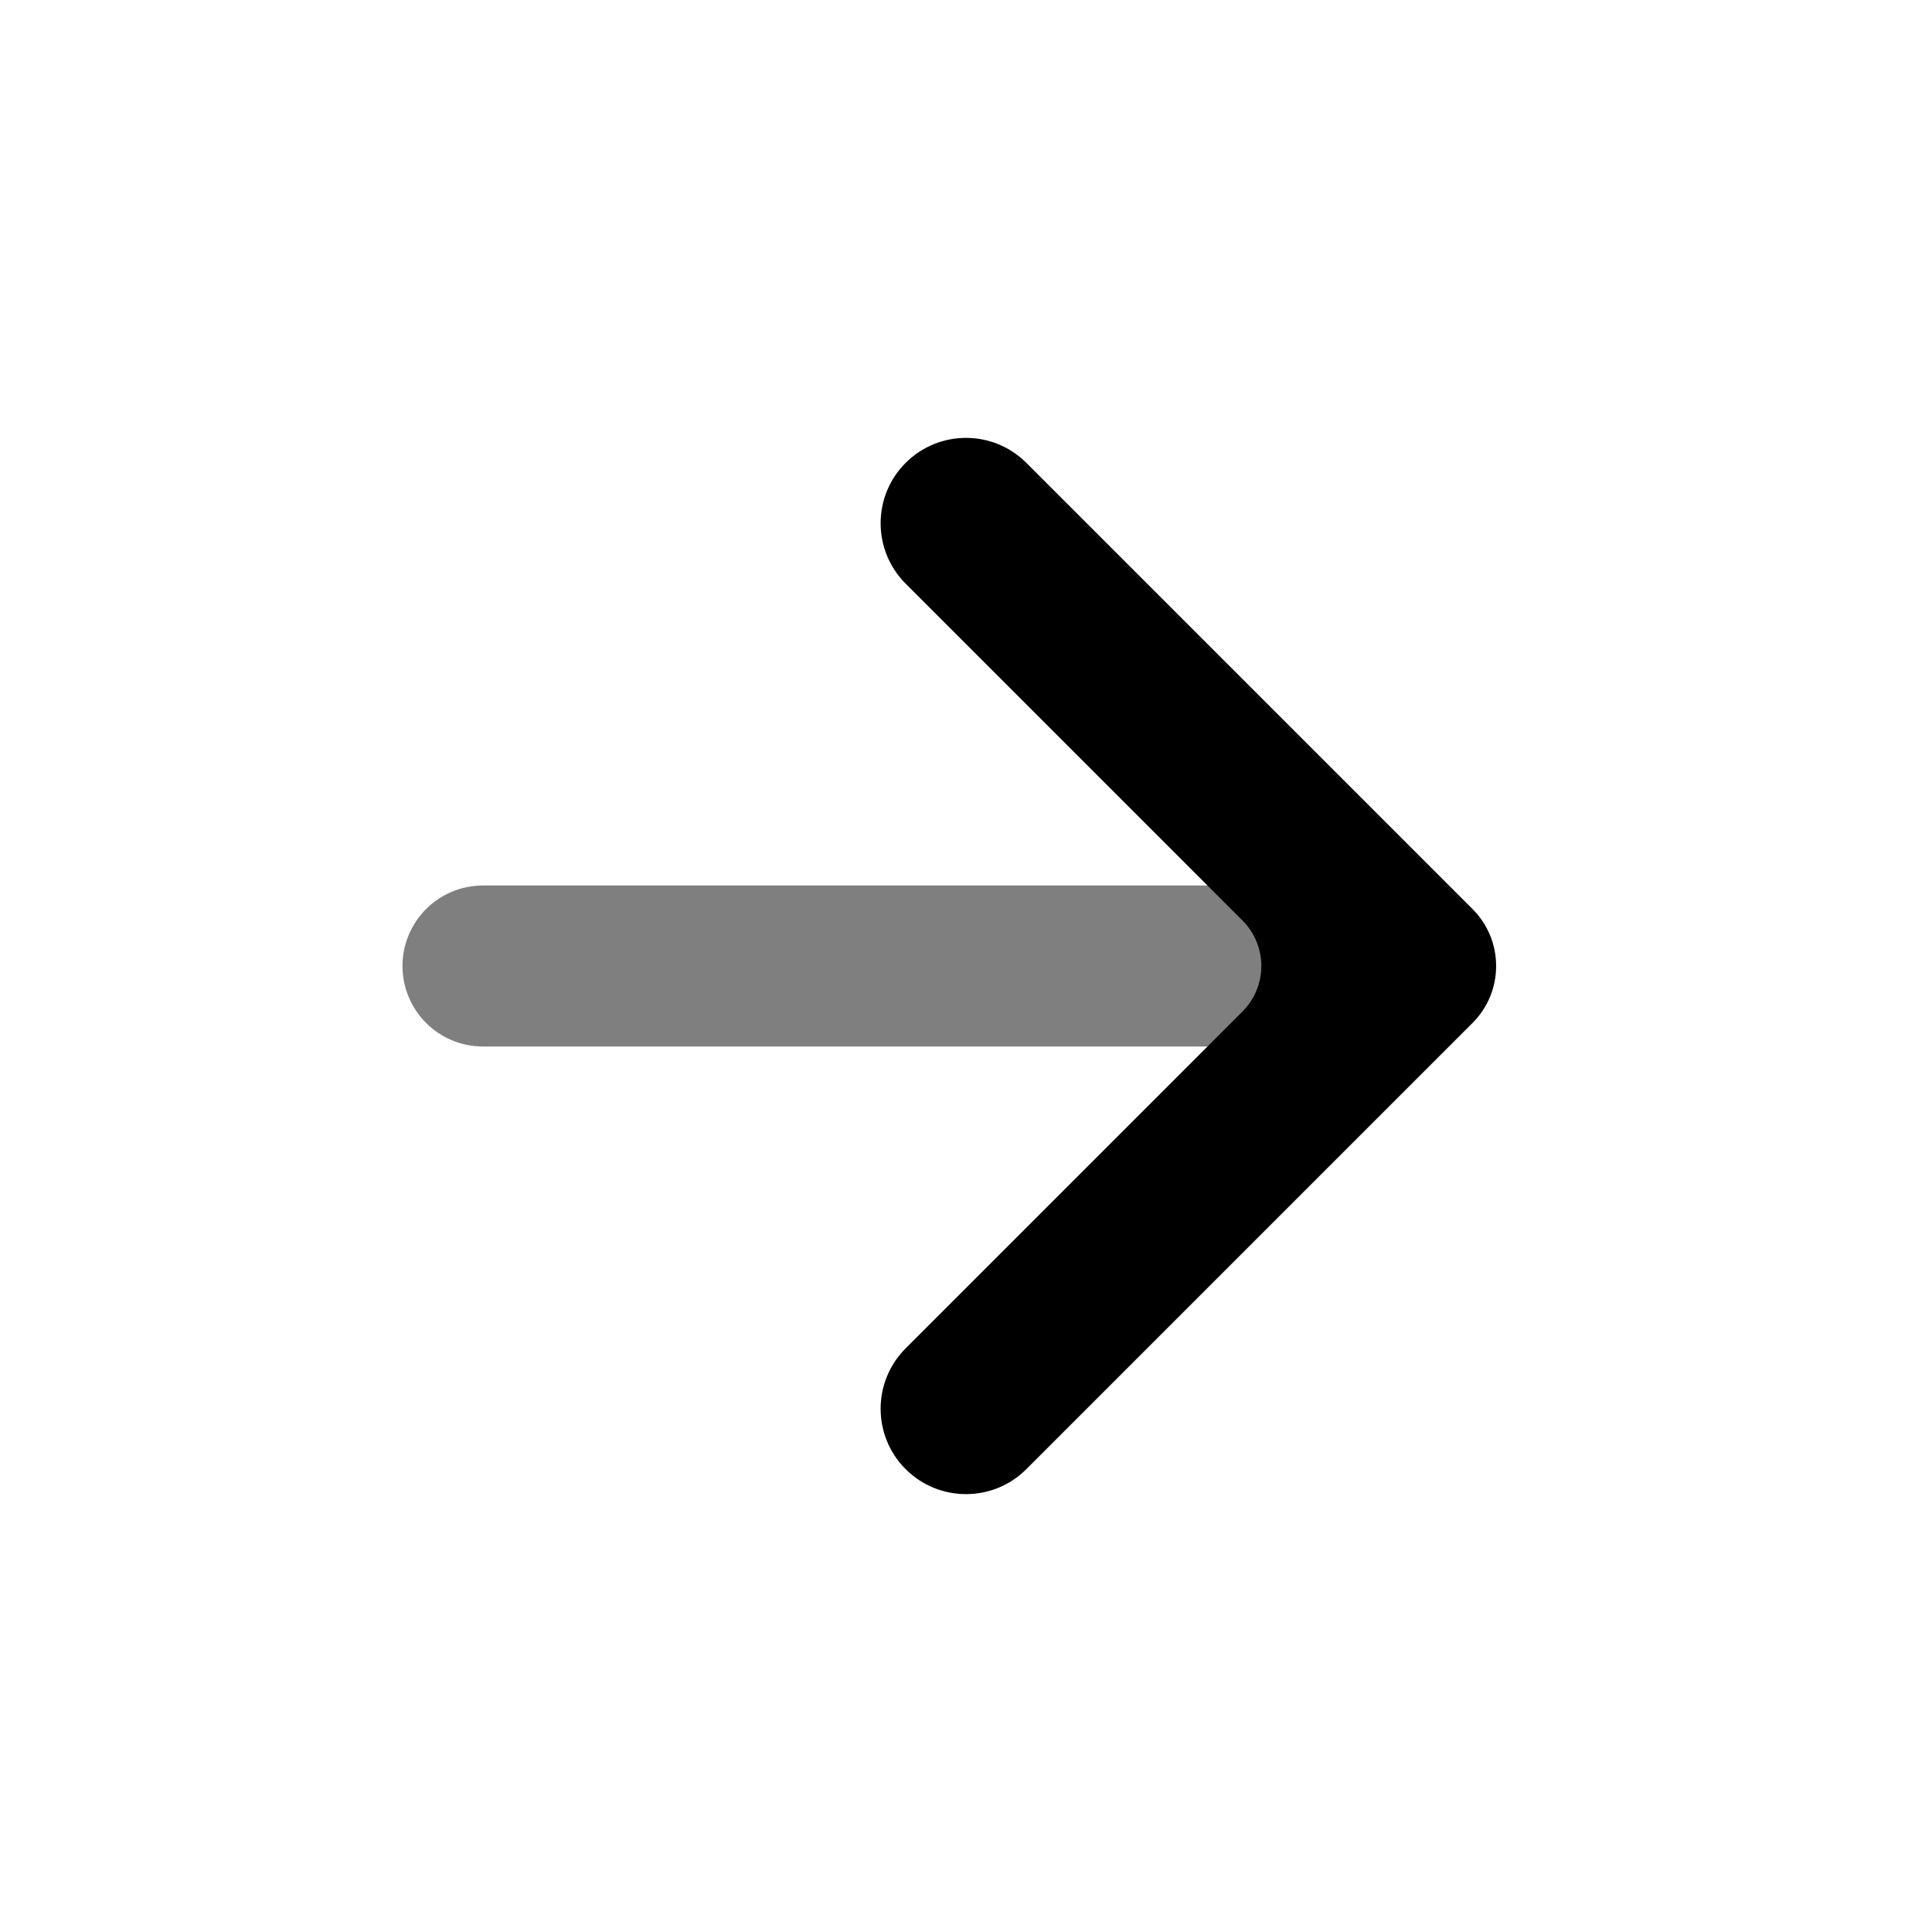
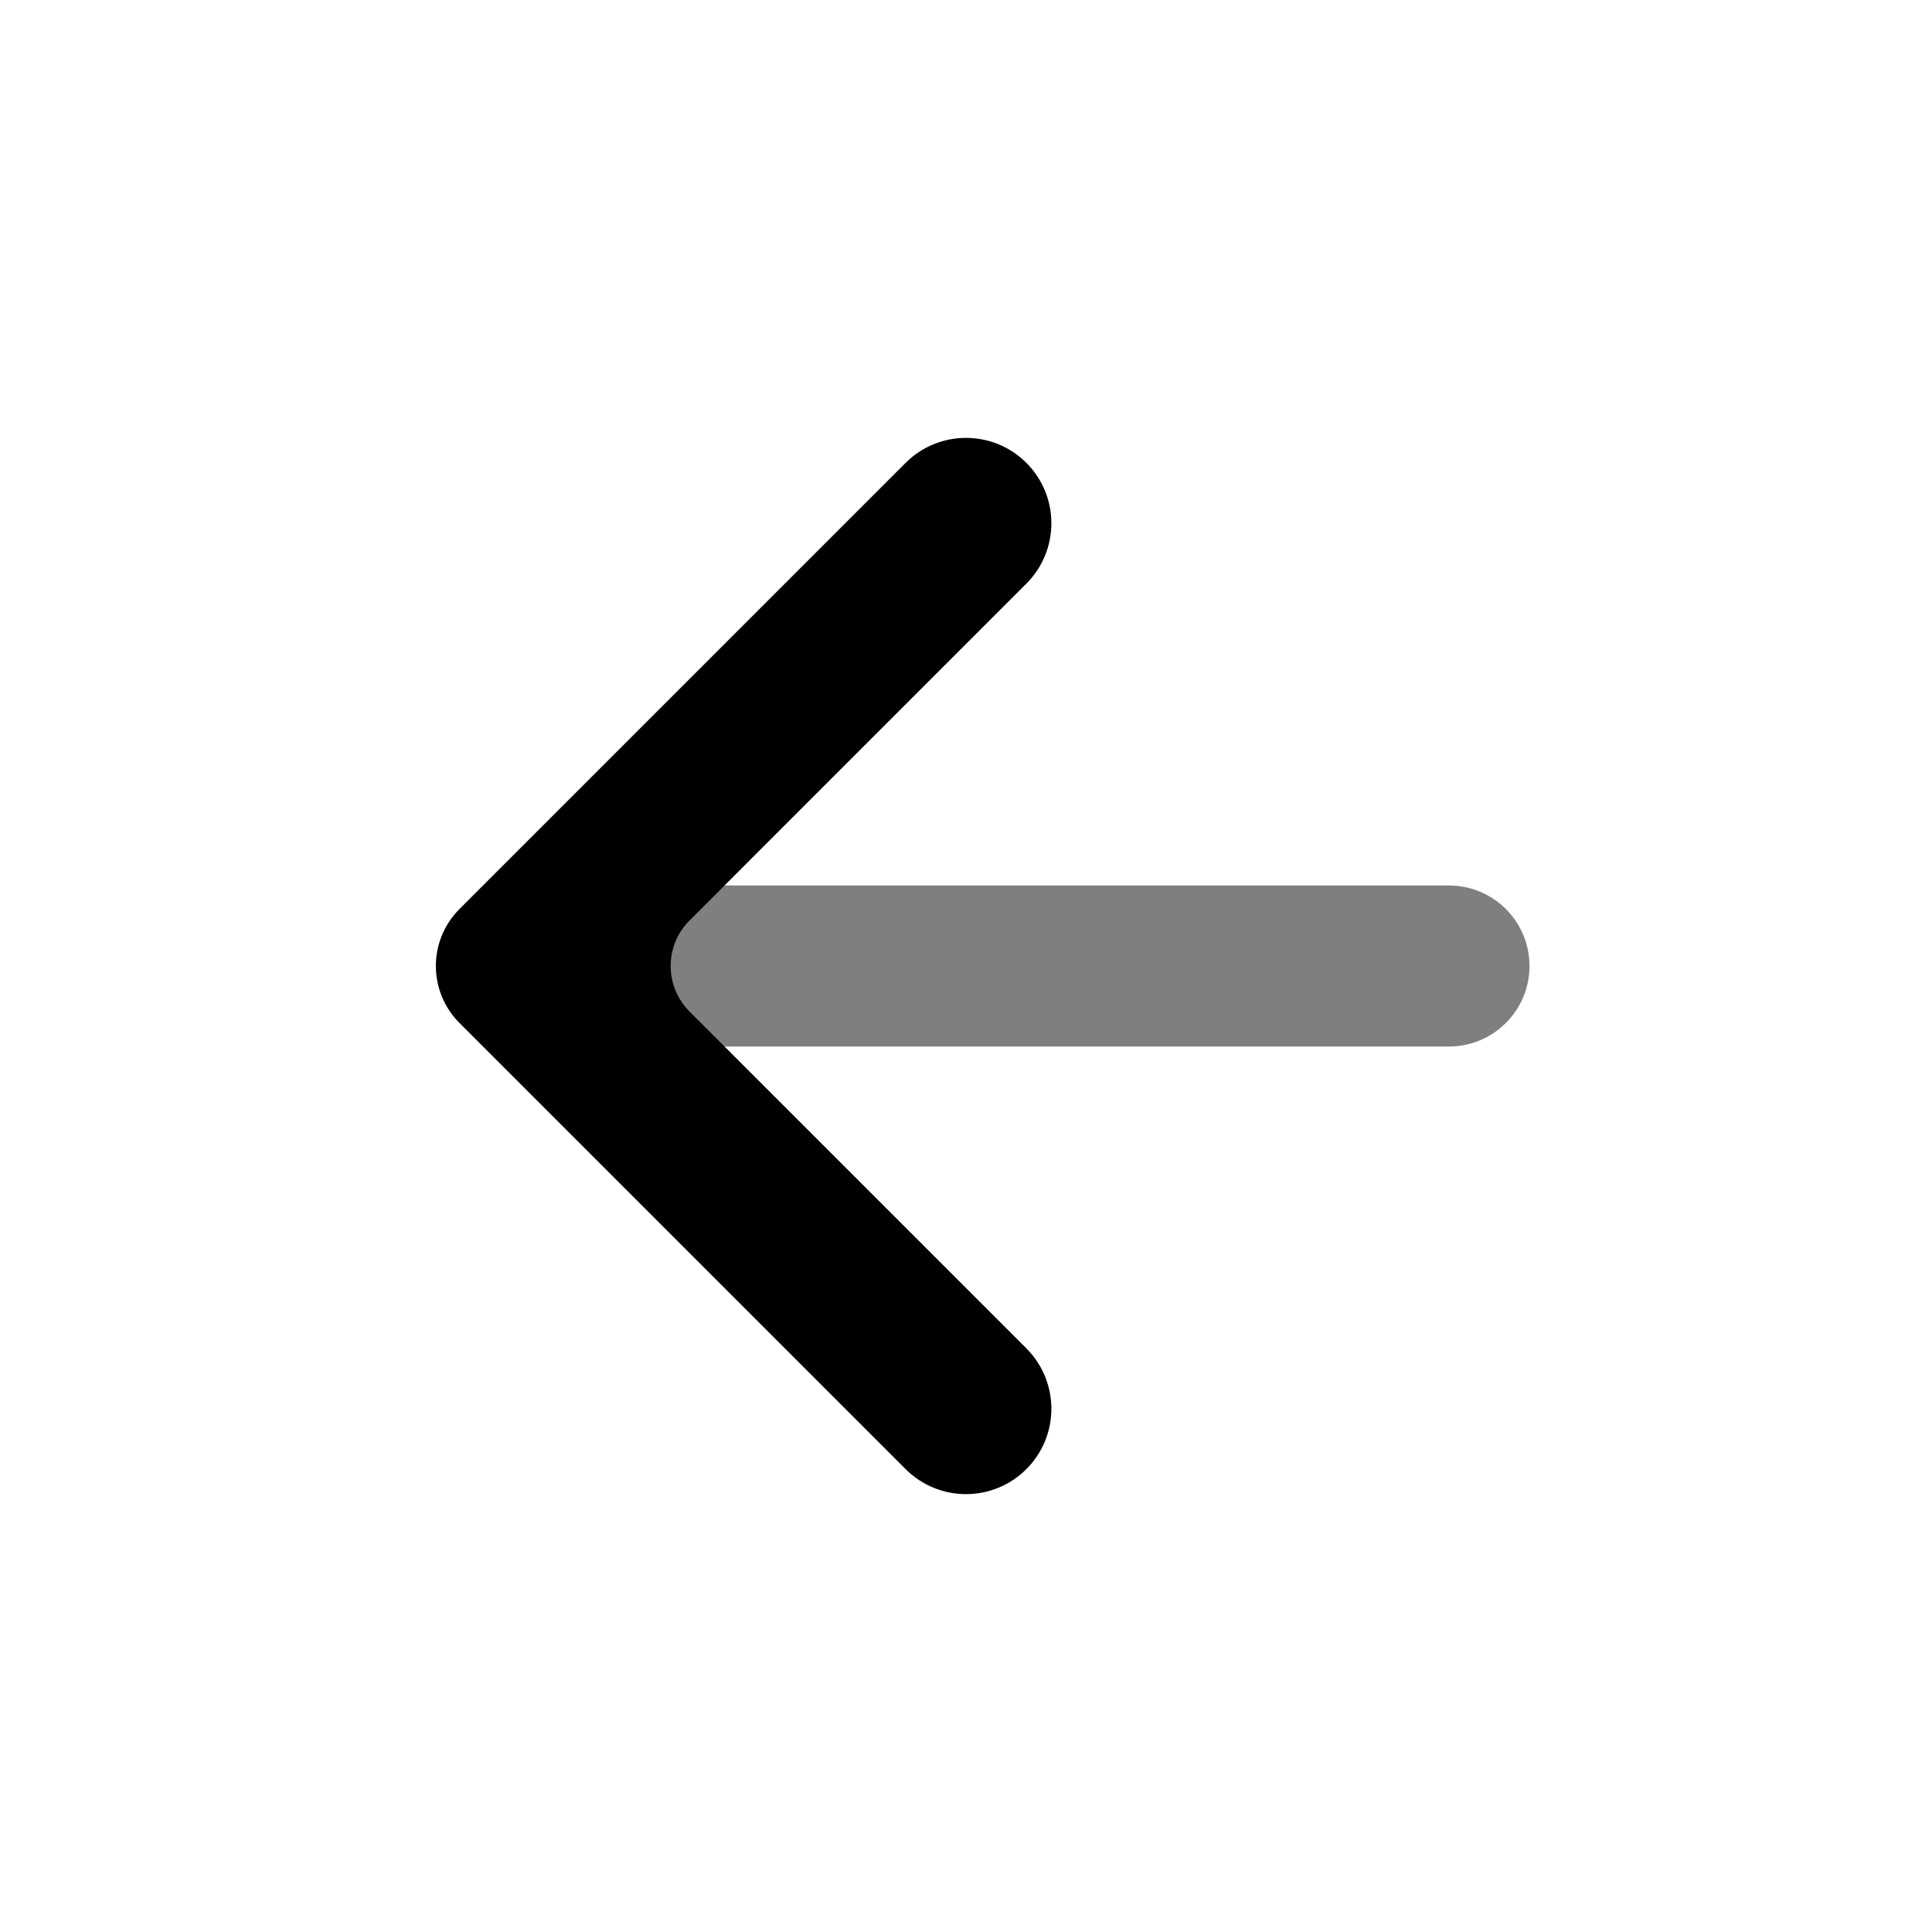
<svg xmlns="http://www.w3.org/2000/svg" width="24" height="24" viewBox="0 0 24 24" fill="none">
-   <rect opacity="0.5" x="18" y="13" width="13" height="2" rx="1" transform="rotate(-180 18 13)" fill="currentColor" />
-   <path d="M15.434 12.566L11.25 16.75C10.836 17.164 10.836 17.836 11.25 18.25C11.664 18.664 12.336 18.664 12.75 18.25L18.293 12.707C18.683 12.317 18.683 11.683 18.293 11.293L12.75 5.75C12.336 5.336 11.664 5.336 11.25 5.75C10.836 6.164 10.836 6.836 11.25 7.25L15.434 11.434C15.747 11.747 15.747 12.253 15.434 12.566Z" fill="currentColor" />
+   <rect opacity="0.5" x="6" y="11" width="13" height="2" rx="1" fill="currentColor" />
+   <path d="M8.566 11.434L12.75 7.25C13.164 6.836 13.164 6.164 12.75 5.75C12.336 5.336 11.664 5.336 11.25 5.75L5.707 11.293C5.317 11.683 5.317 12.317 5.707 12.707L11.25 18.25C11.664 18.664 12.336 18.664 12.75 18.25C13.164 17.836 13.164 17.164 12.75 16.75L8.566 12.566C8.253 12.253 8.253 11.747 8.566 11.434Z" fill="currentColor" />
</svg>
